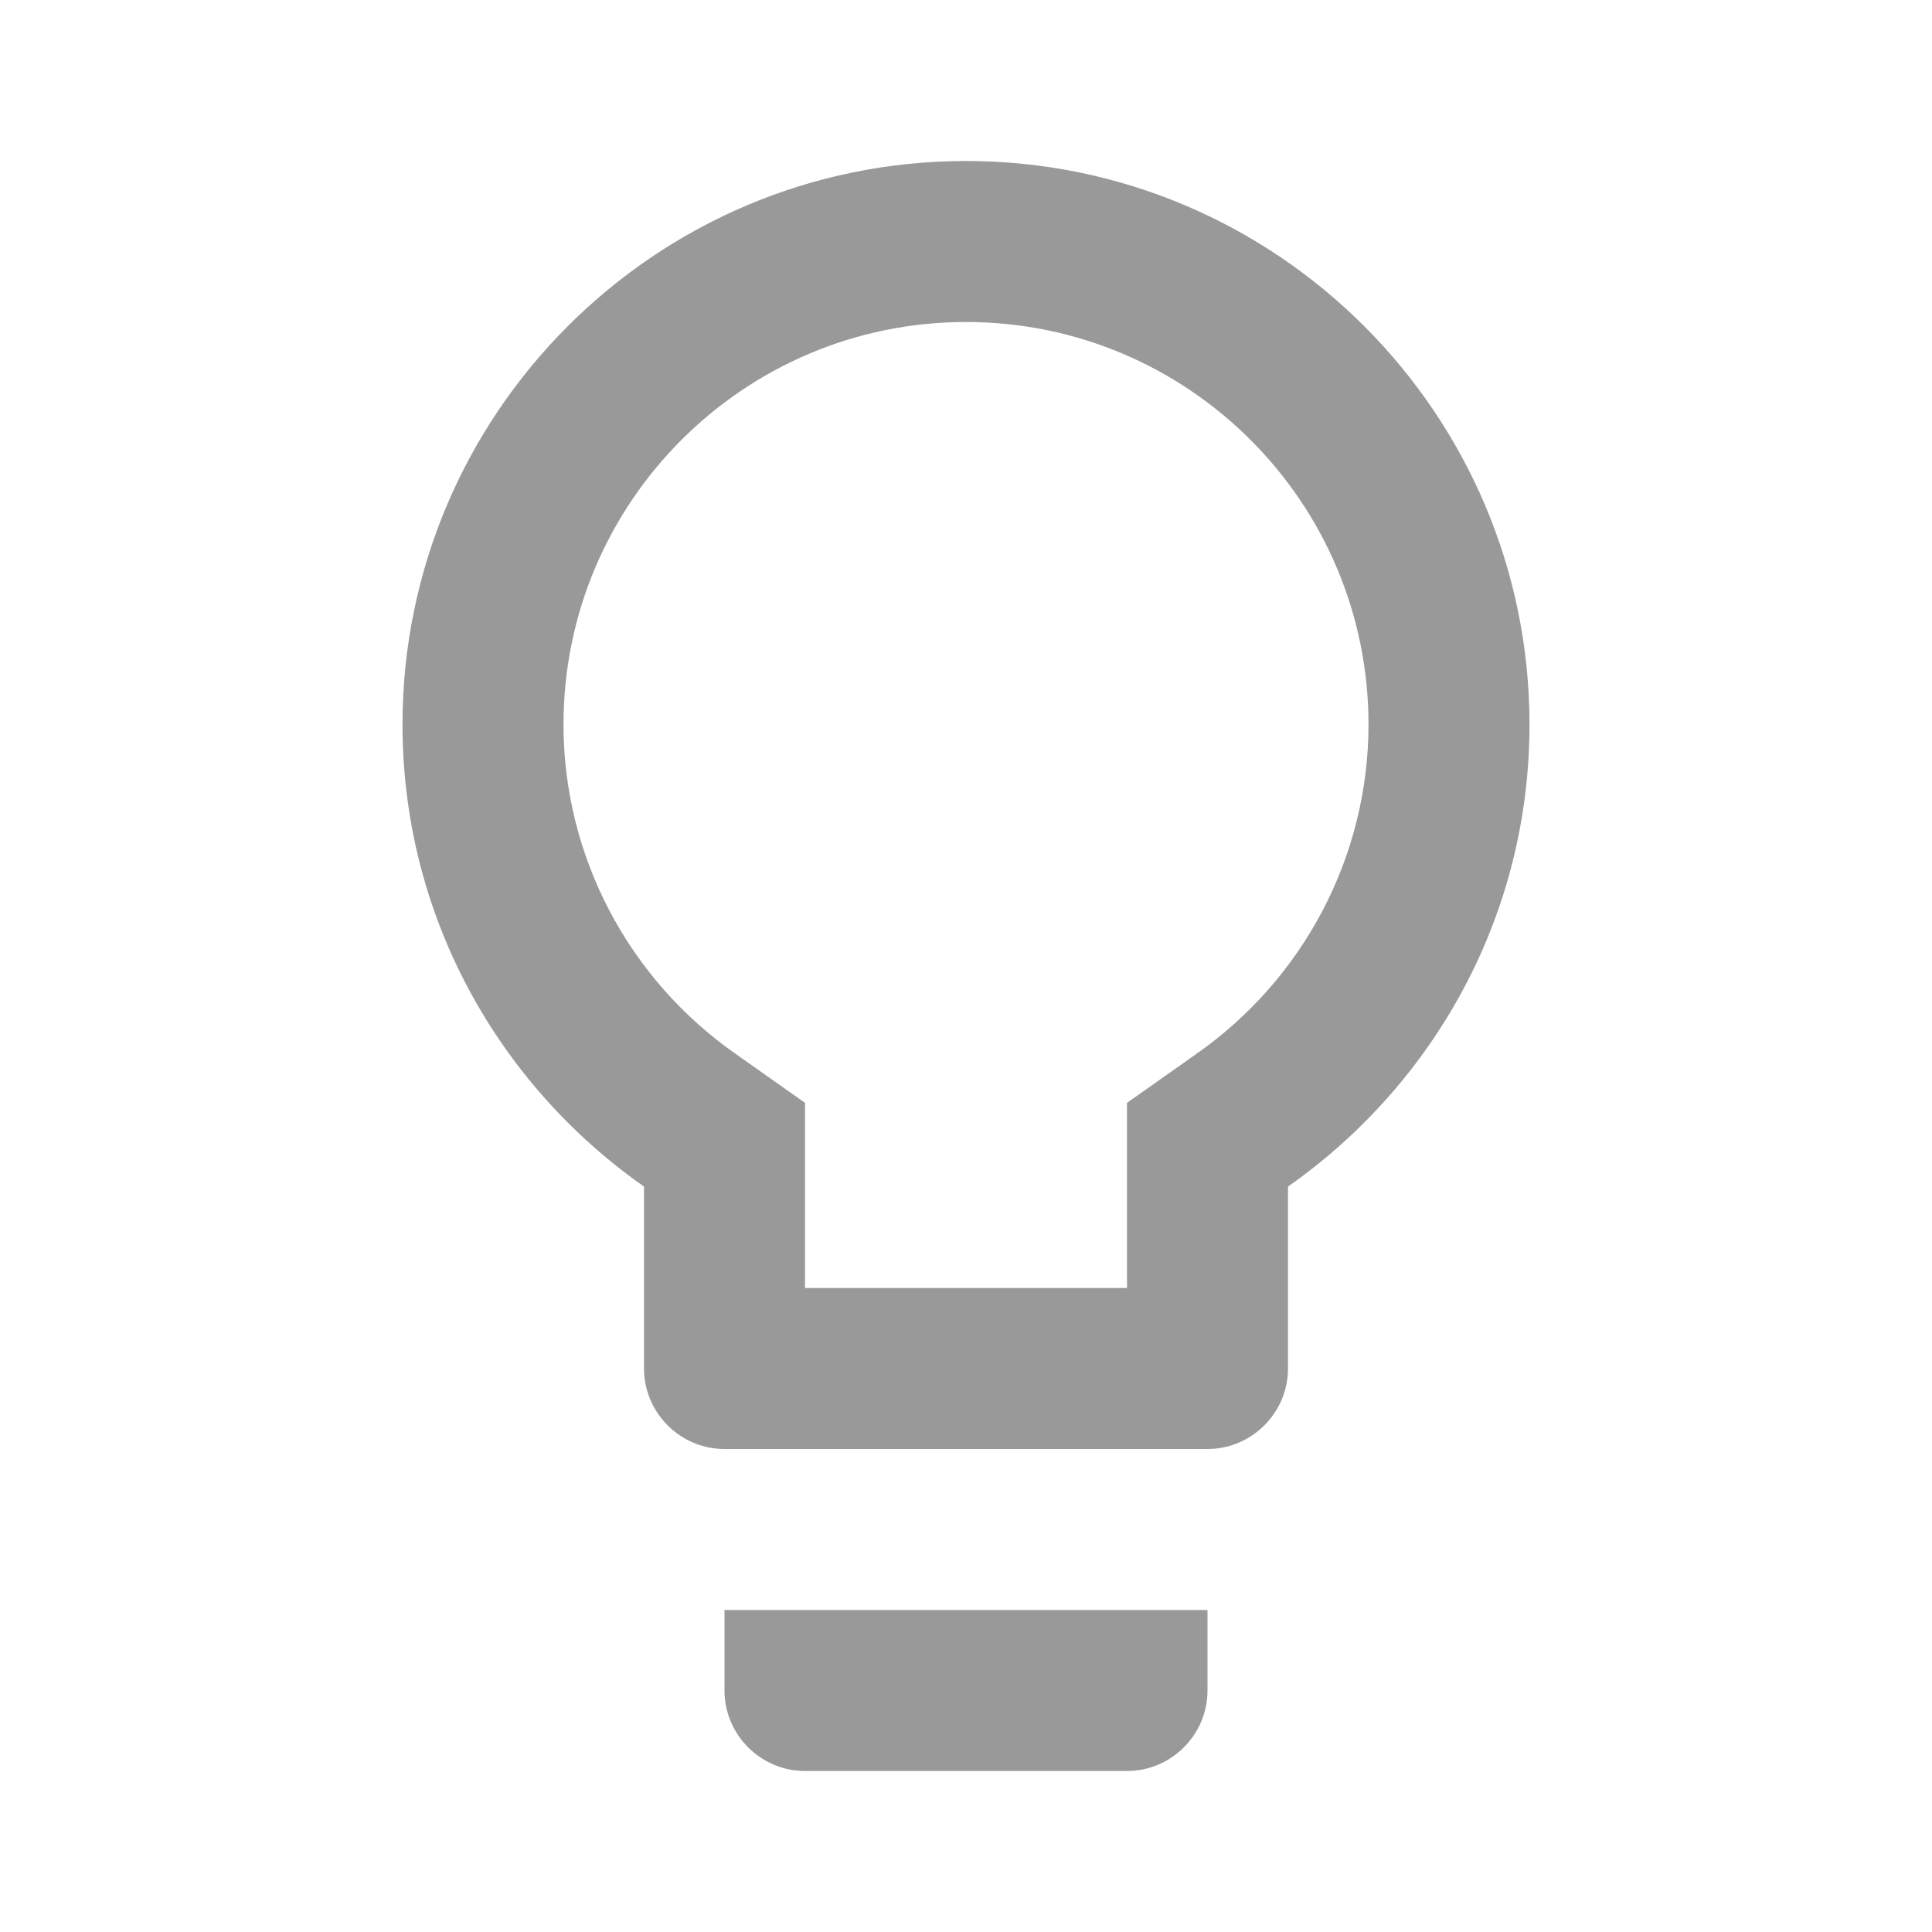
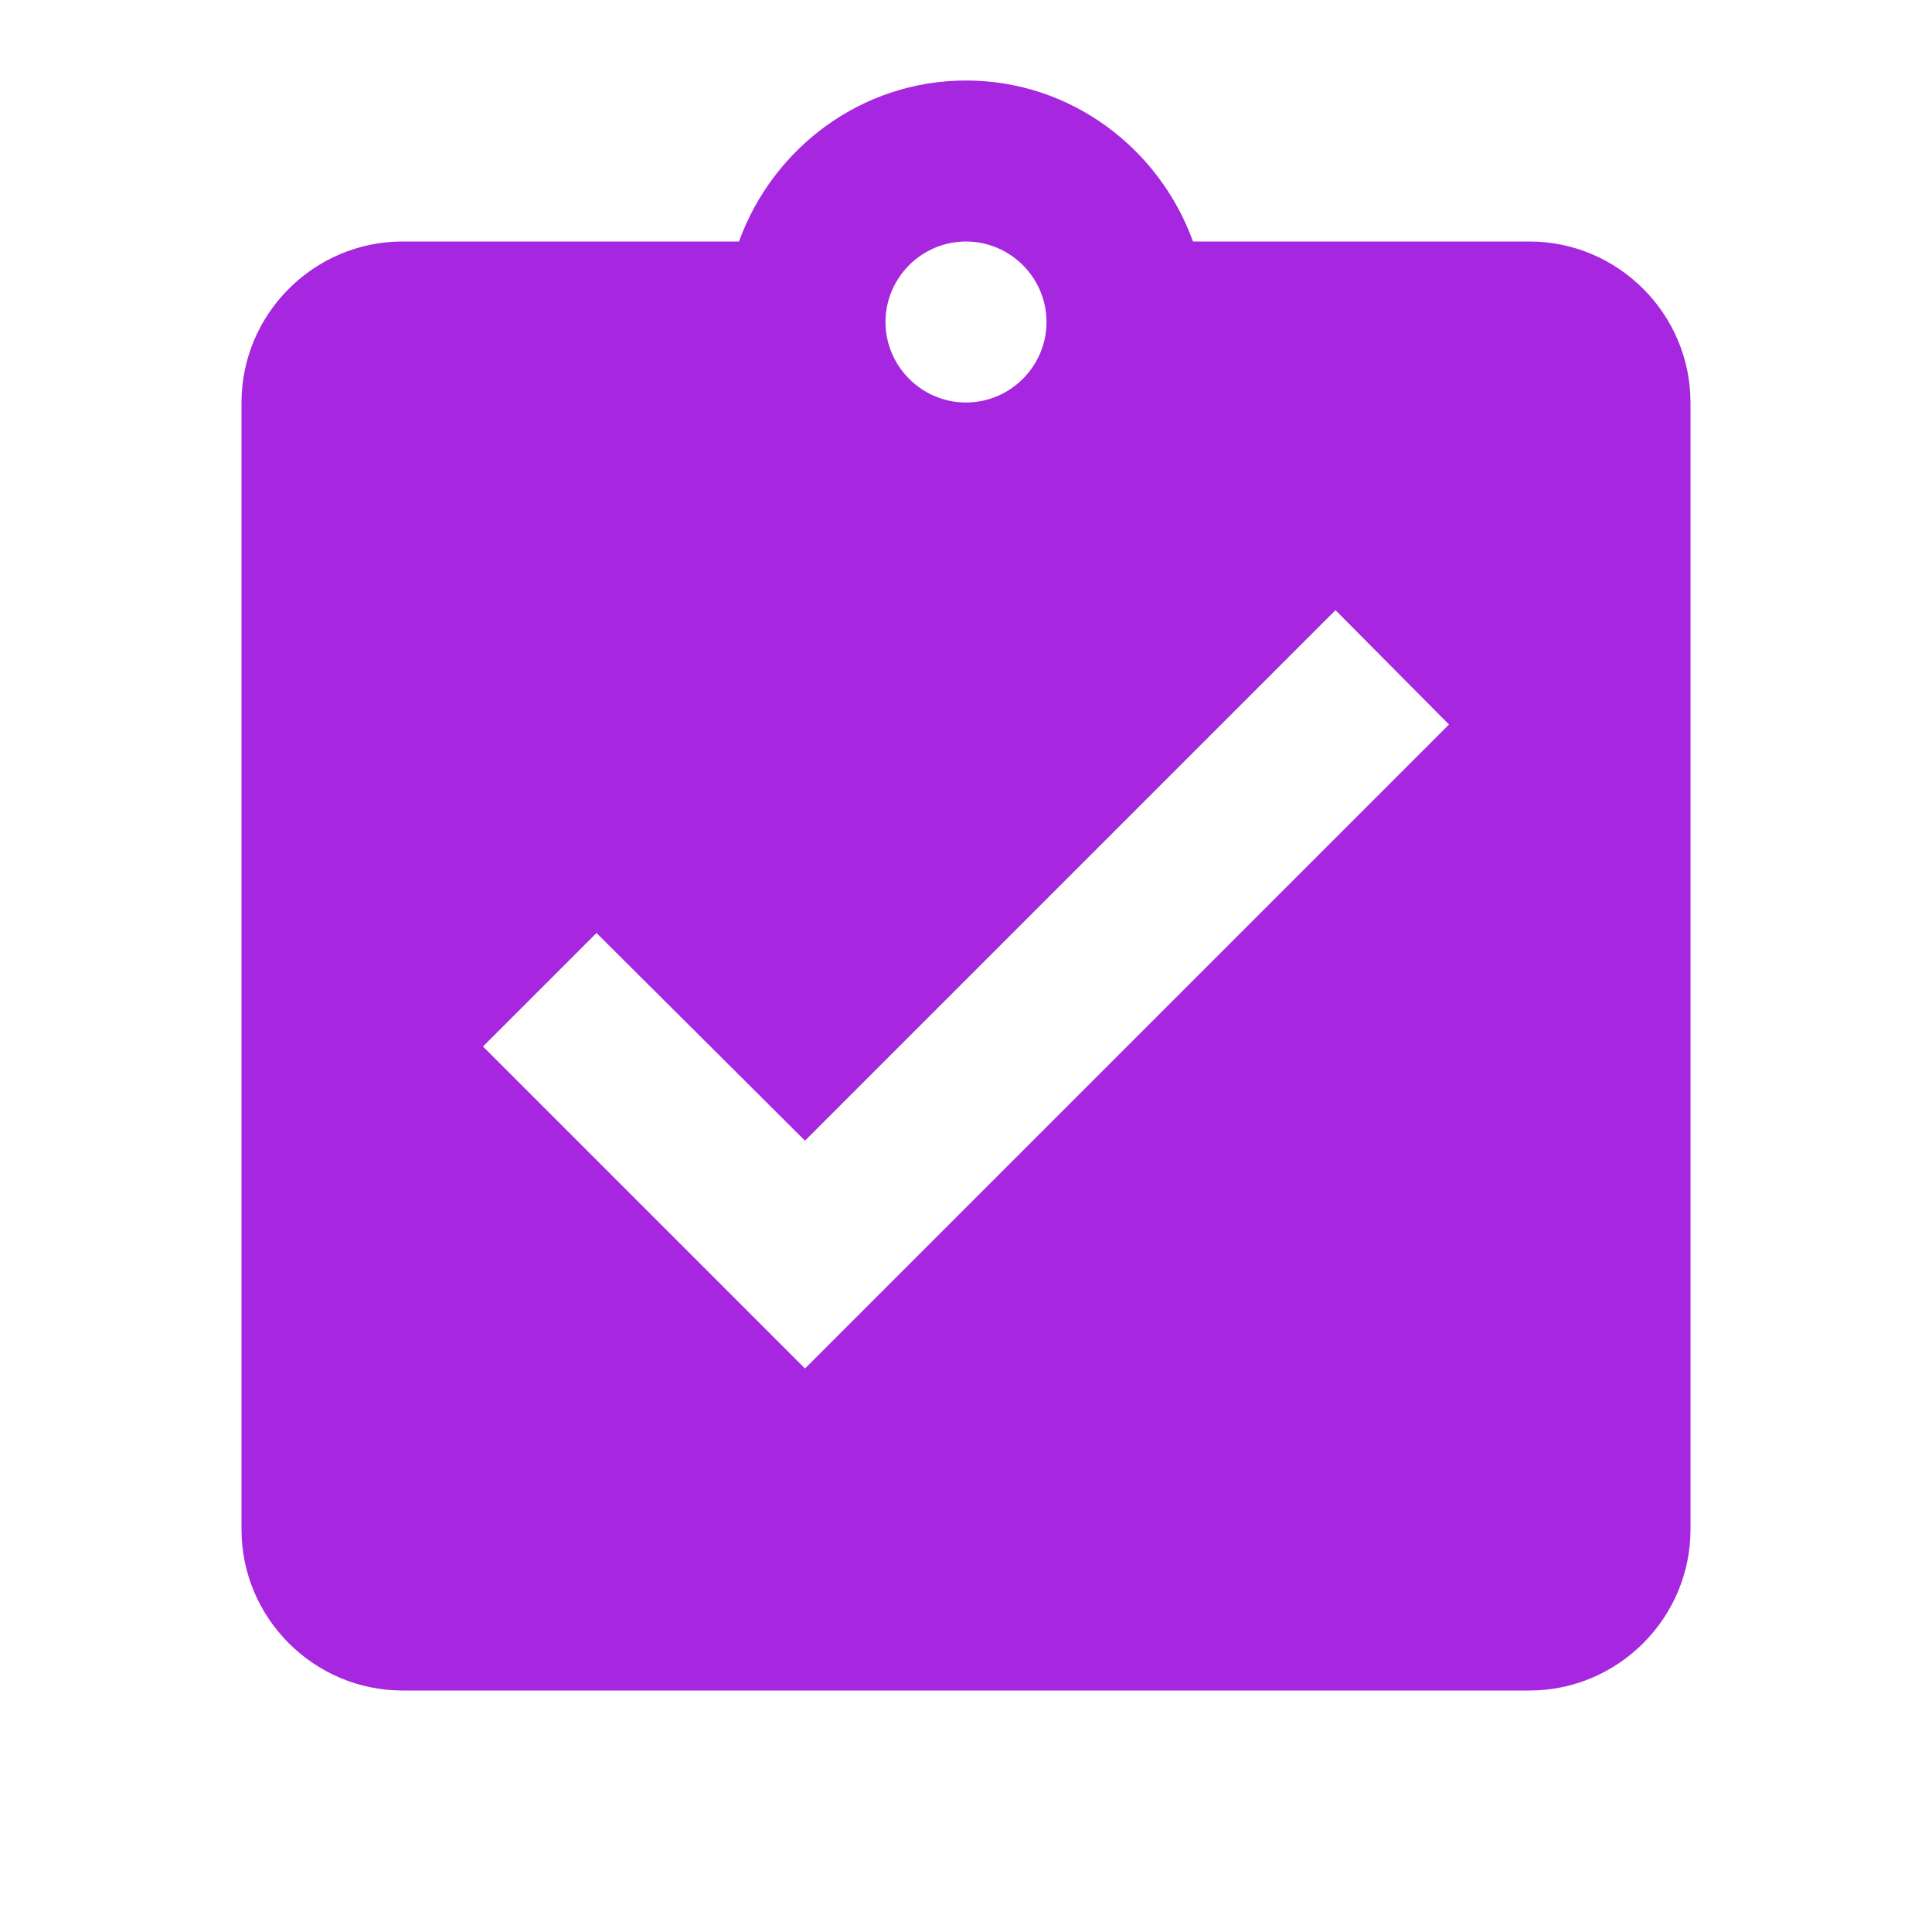
- <svg xmlns="http://www.w3.org/2000/svg" xmlns:xlink="http://www.w3.org/1999/xlink" fill="#000000" height="48" viewBox="0 0 24 24" width="48" id="svg2" version="1.1">
-   <defs id="defs4">
-     <path d="M0 0h24v24H0V0z" id="a" />
-   </defs>
-   <clipPath id="b">
-     <use overflow="visible" xlink:href="#a" id="use8" />
-   </clipPath>
-   <path clip-path="url(#b)" d="M9 21c0 .55.45 1 1 1h4c.55 0 1-.45 1-1v-1H9v1zm3-19C8.14 2 5 5.14 5 9c0 2.38 1.19 4.47 3 5.74V17c0 .55.45 1 1 1h6c.55 0 1-.45 1-1v-2.26c1.81-1.27 3-3.36 3-5.74 0-3.86-3.14-7-7-7zm2.85 11.1l-.85.6V16h-4v-2.3l-.85-.6C7.8 12.16 7 10.63 7 9c0-2.76 2.24-5 5-5s5 2.24 5 5c0 1.63-.8 3.16-2.15 4.1z" id="path10" style="fill:#999999" />
+ <svg xmlns="http://www.w3.org/2000/svg" fill="#000000" height="48" viewBox="0 0 24 24" width="48" id="svg2" version="1.1">
+   <defs id="defs10" />
+   <path d="M0 0h24v24H0z" fill="none" id="path4" />
+   <path d="M19 3h-4.18C14.4 1.84 13.3 1 12 1c-1.3 0-2.4.84-2.82 2H5c-1.1 0-2 .9-2 2v14c0 1.1.9 2 2 2h14c1.1 0 2-.9 2-2V5c0-1.1-.9-2-2-2zm-7 0c.55 0 1 .45 1 1s-.45 1-1 1-1-.45-1-1 .45-1 1-1zm-2 14l-4-4 1.41-1.41L10 14.17l6.59-6.59L18 9l-8 8z" id="path6" style="fill:#a627df;fill-opacity:1" />
</svg>
